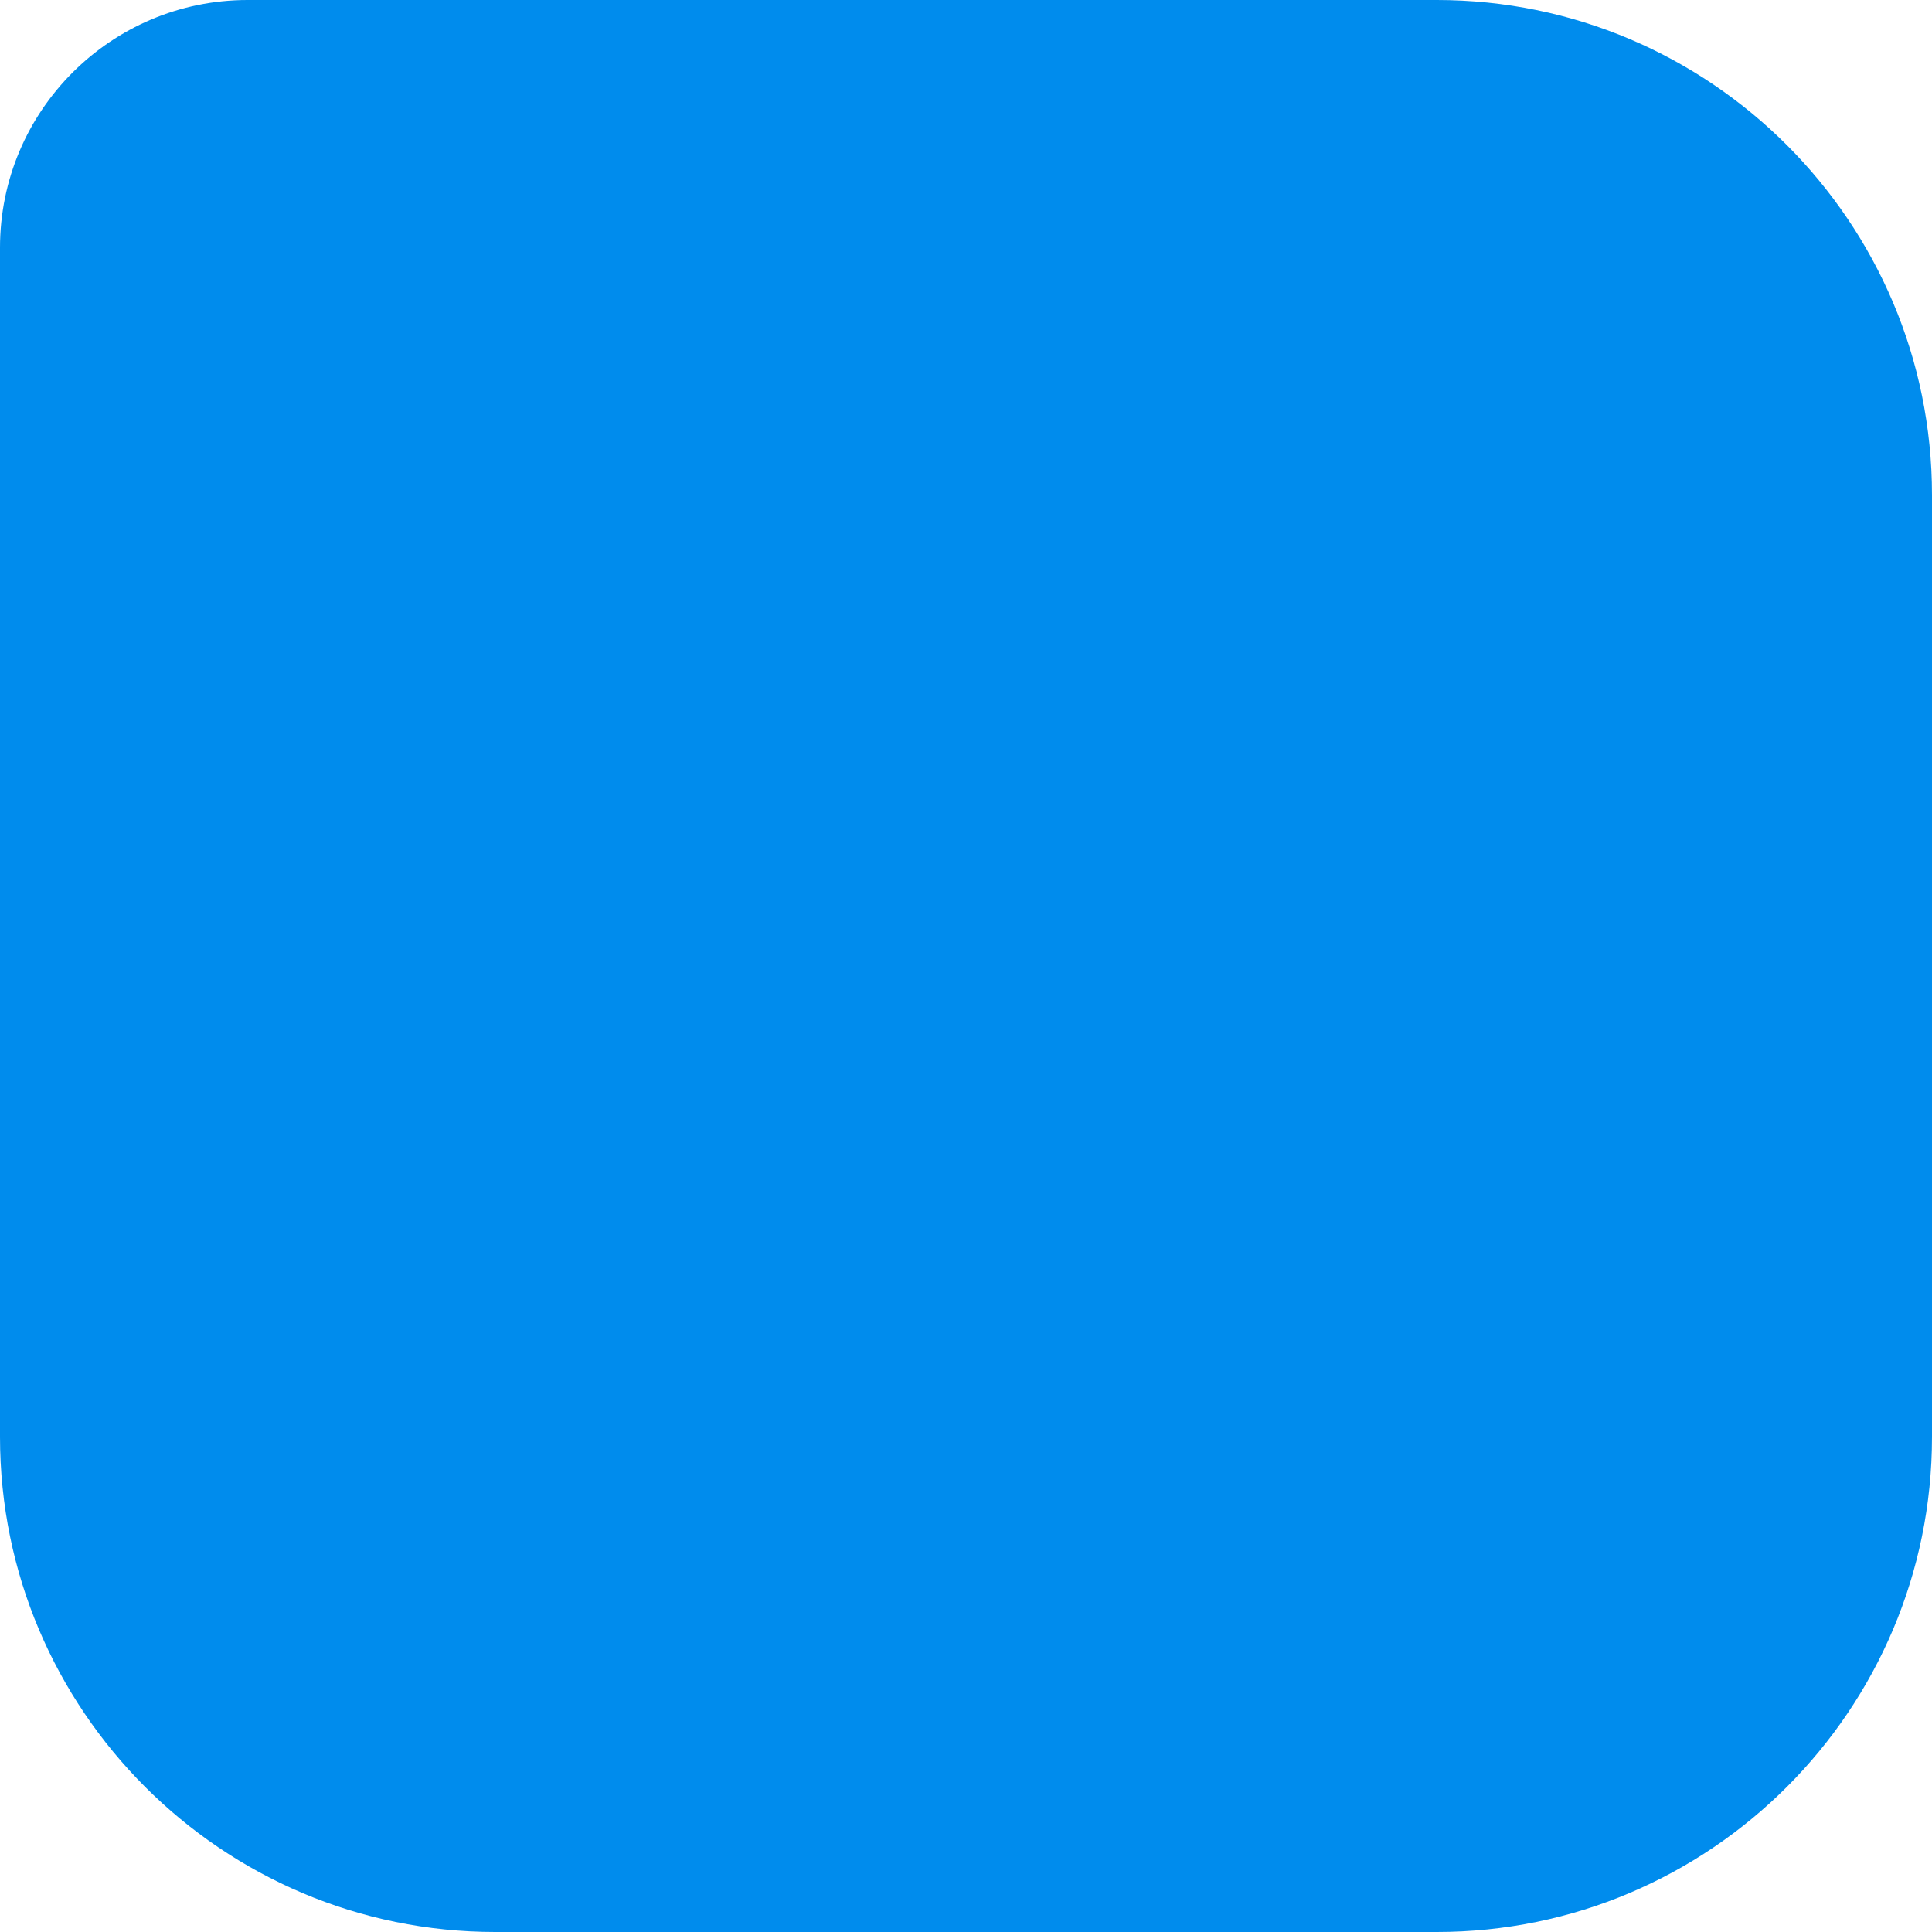
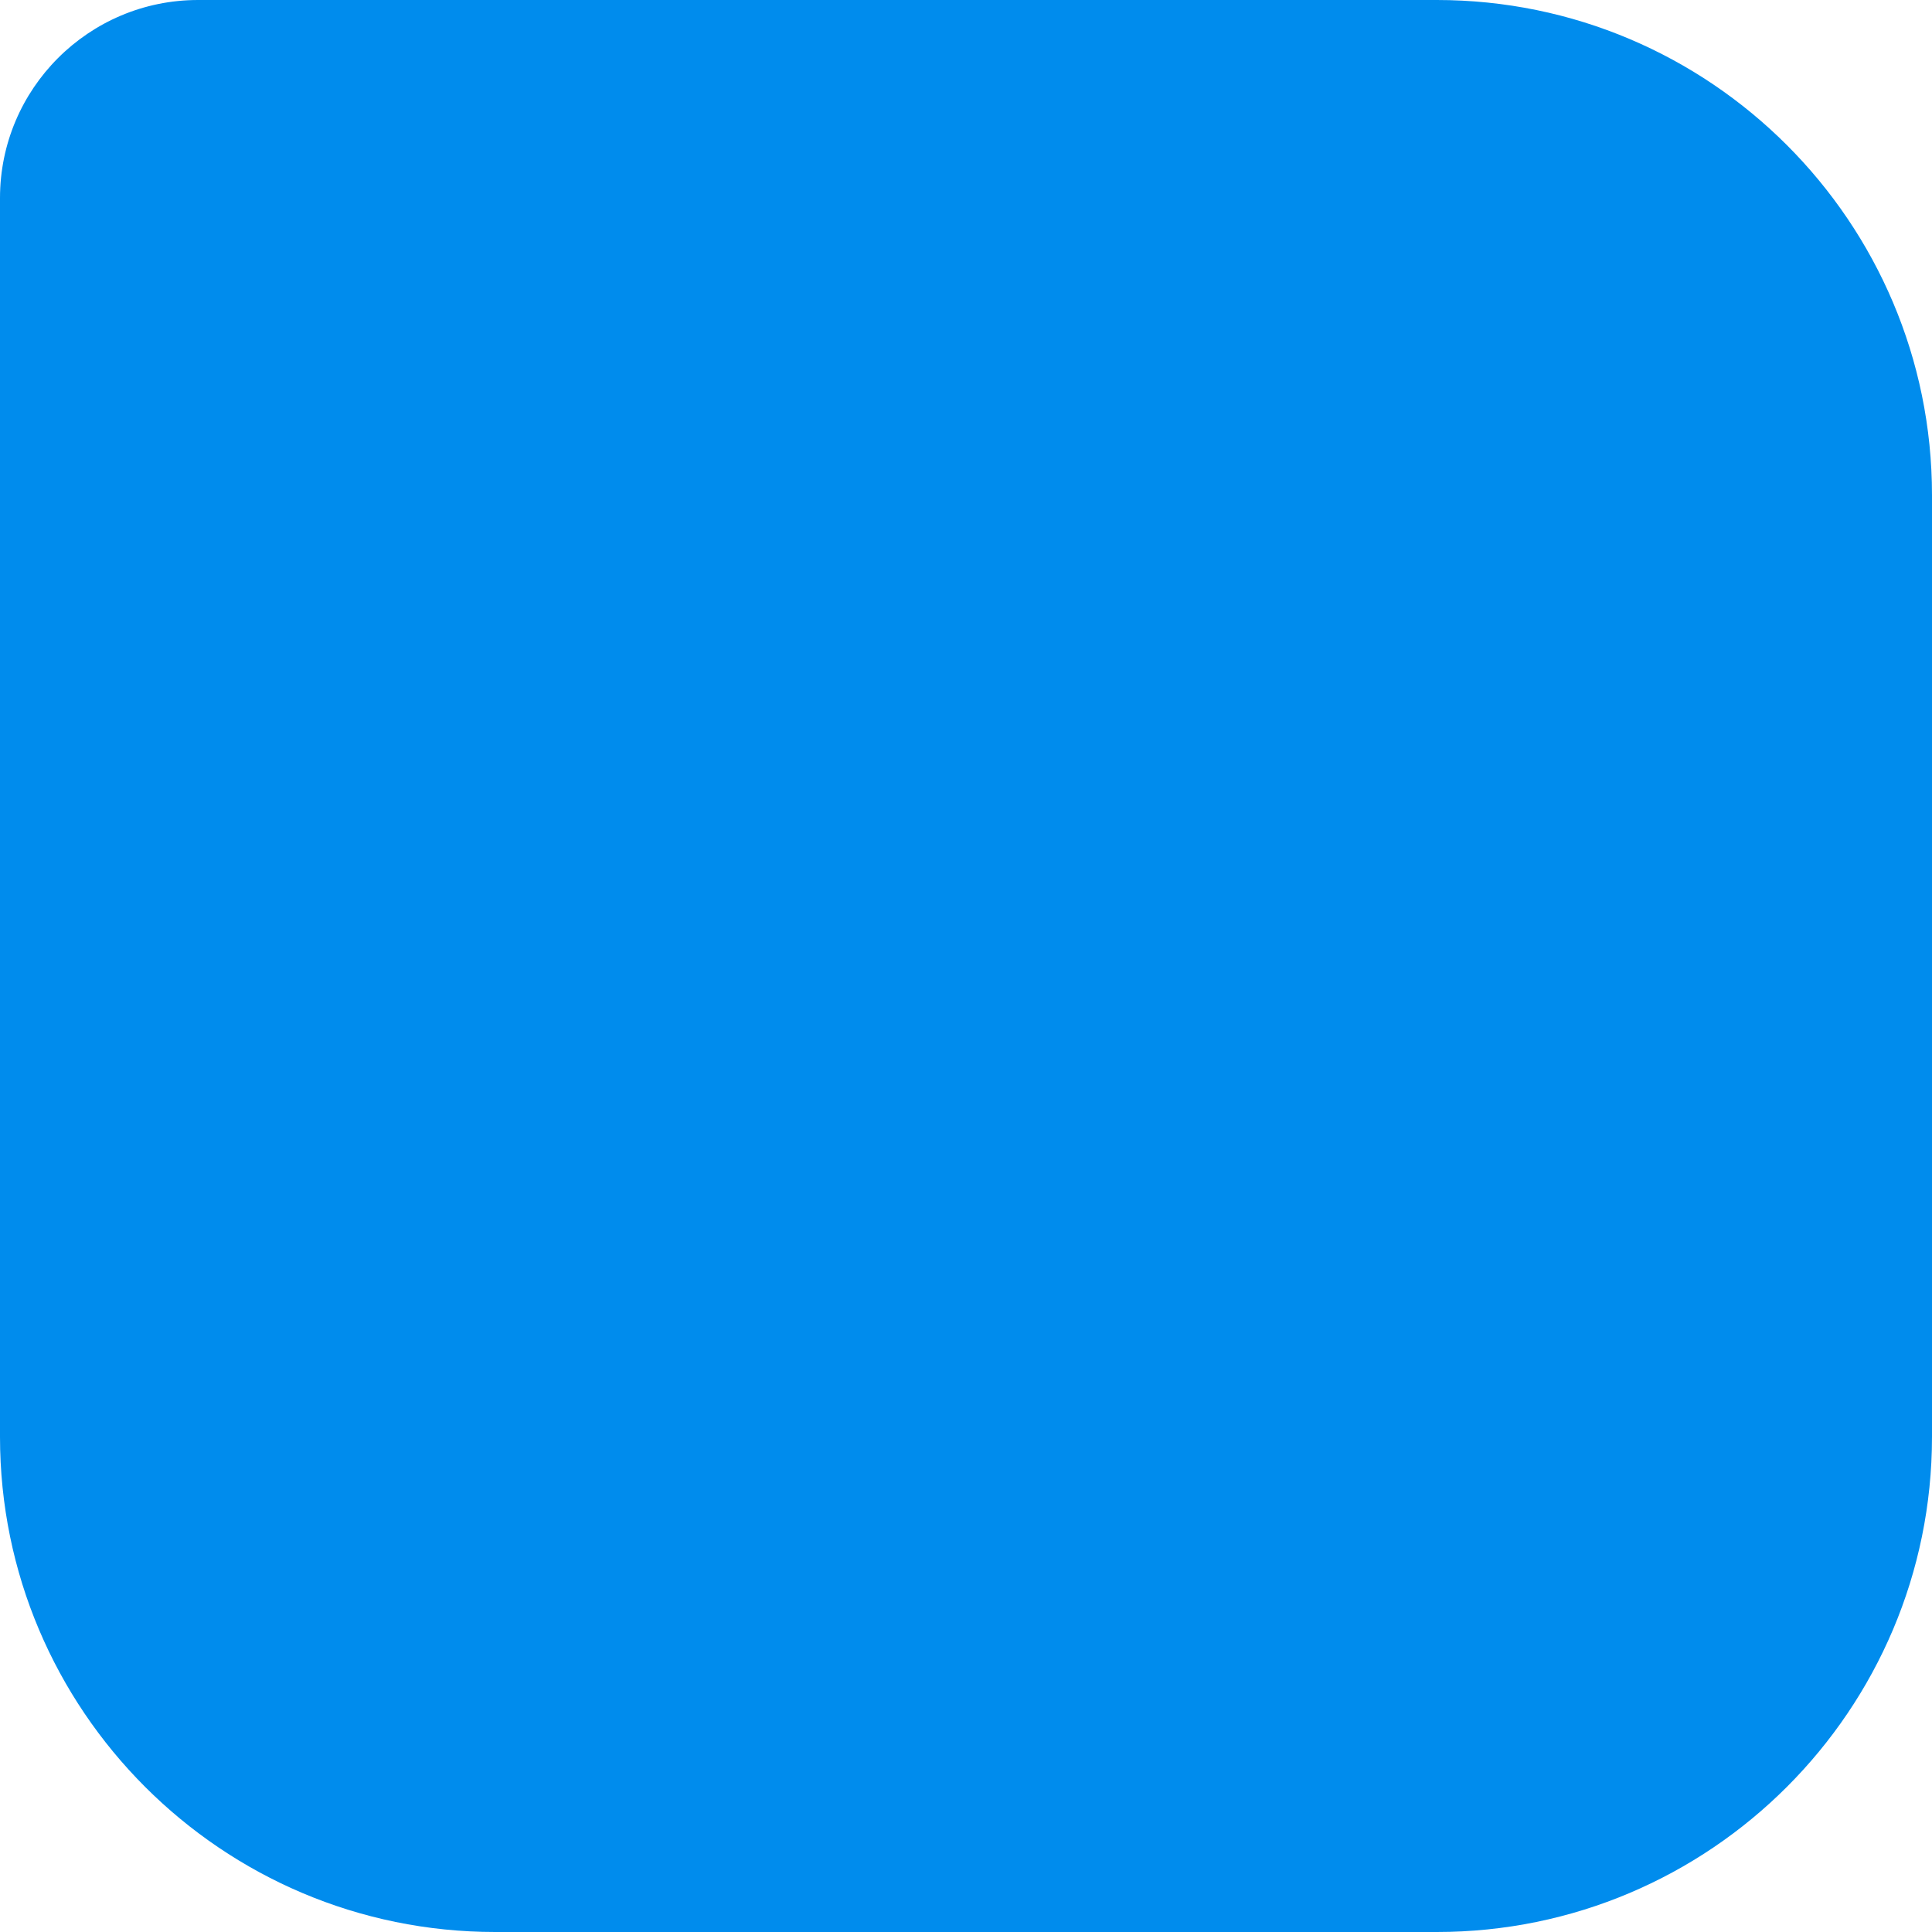
<svg xmlns="http://www.w3.org/2000/svg" id="Layer_2" viewBox="0 0 390.16 390.16">
  <defs>
    <style>
      .cls-1 {
        fill: #008ced;
      }
    </style>
  </defs>
  <g id="squares">
-     <path class="cls-1" d="M50,0h240.16c55.19,0,100,44.81,100,100v190.16c0,55.19-44.81,100-100,100H100c-55.19,0-100-44.81-100-100V50C0,22.4,22.4,0,50,0Z" />
+     <path class="cls-1" d="M40,0h250.16c55.19,0,100,44.81,100,100v190.16c0,55.19-44.81,100-100,100H100c-55.19,0-100-44.81-100-100V40C0,17.92,17.92,0,40,0Z" />
  </g>
</svg>
